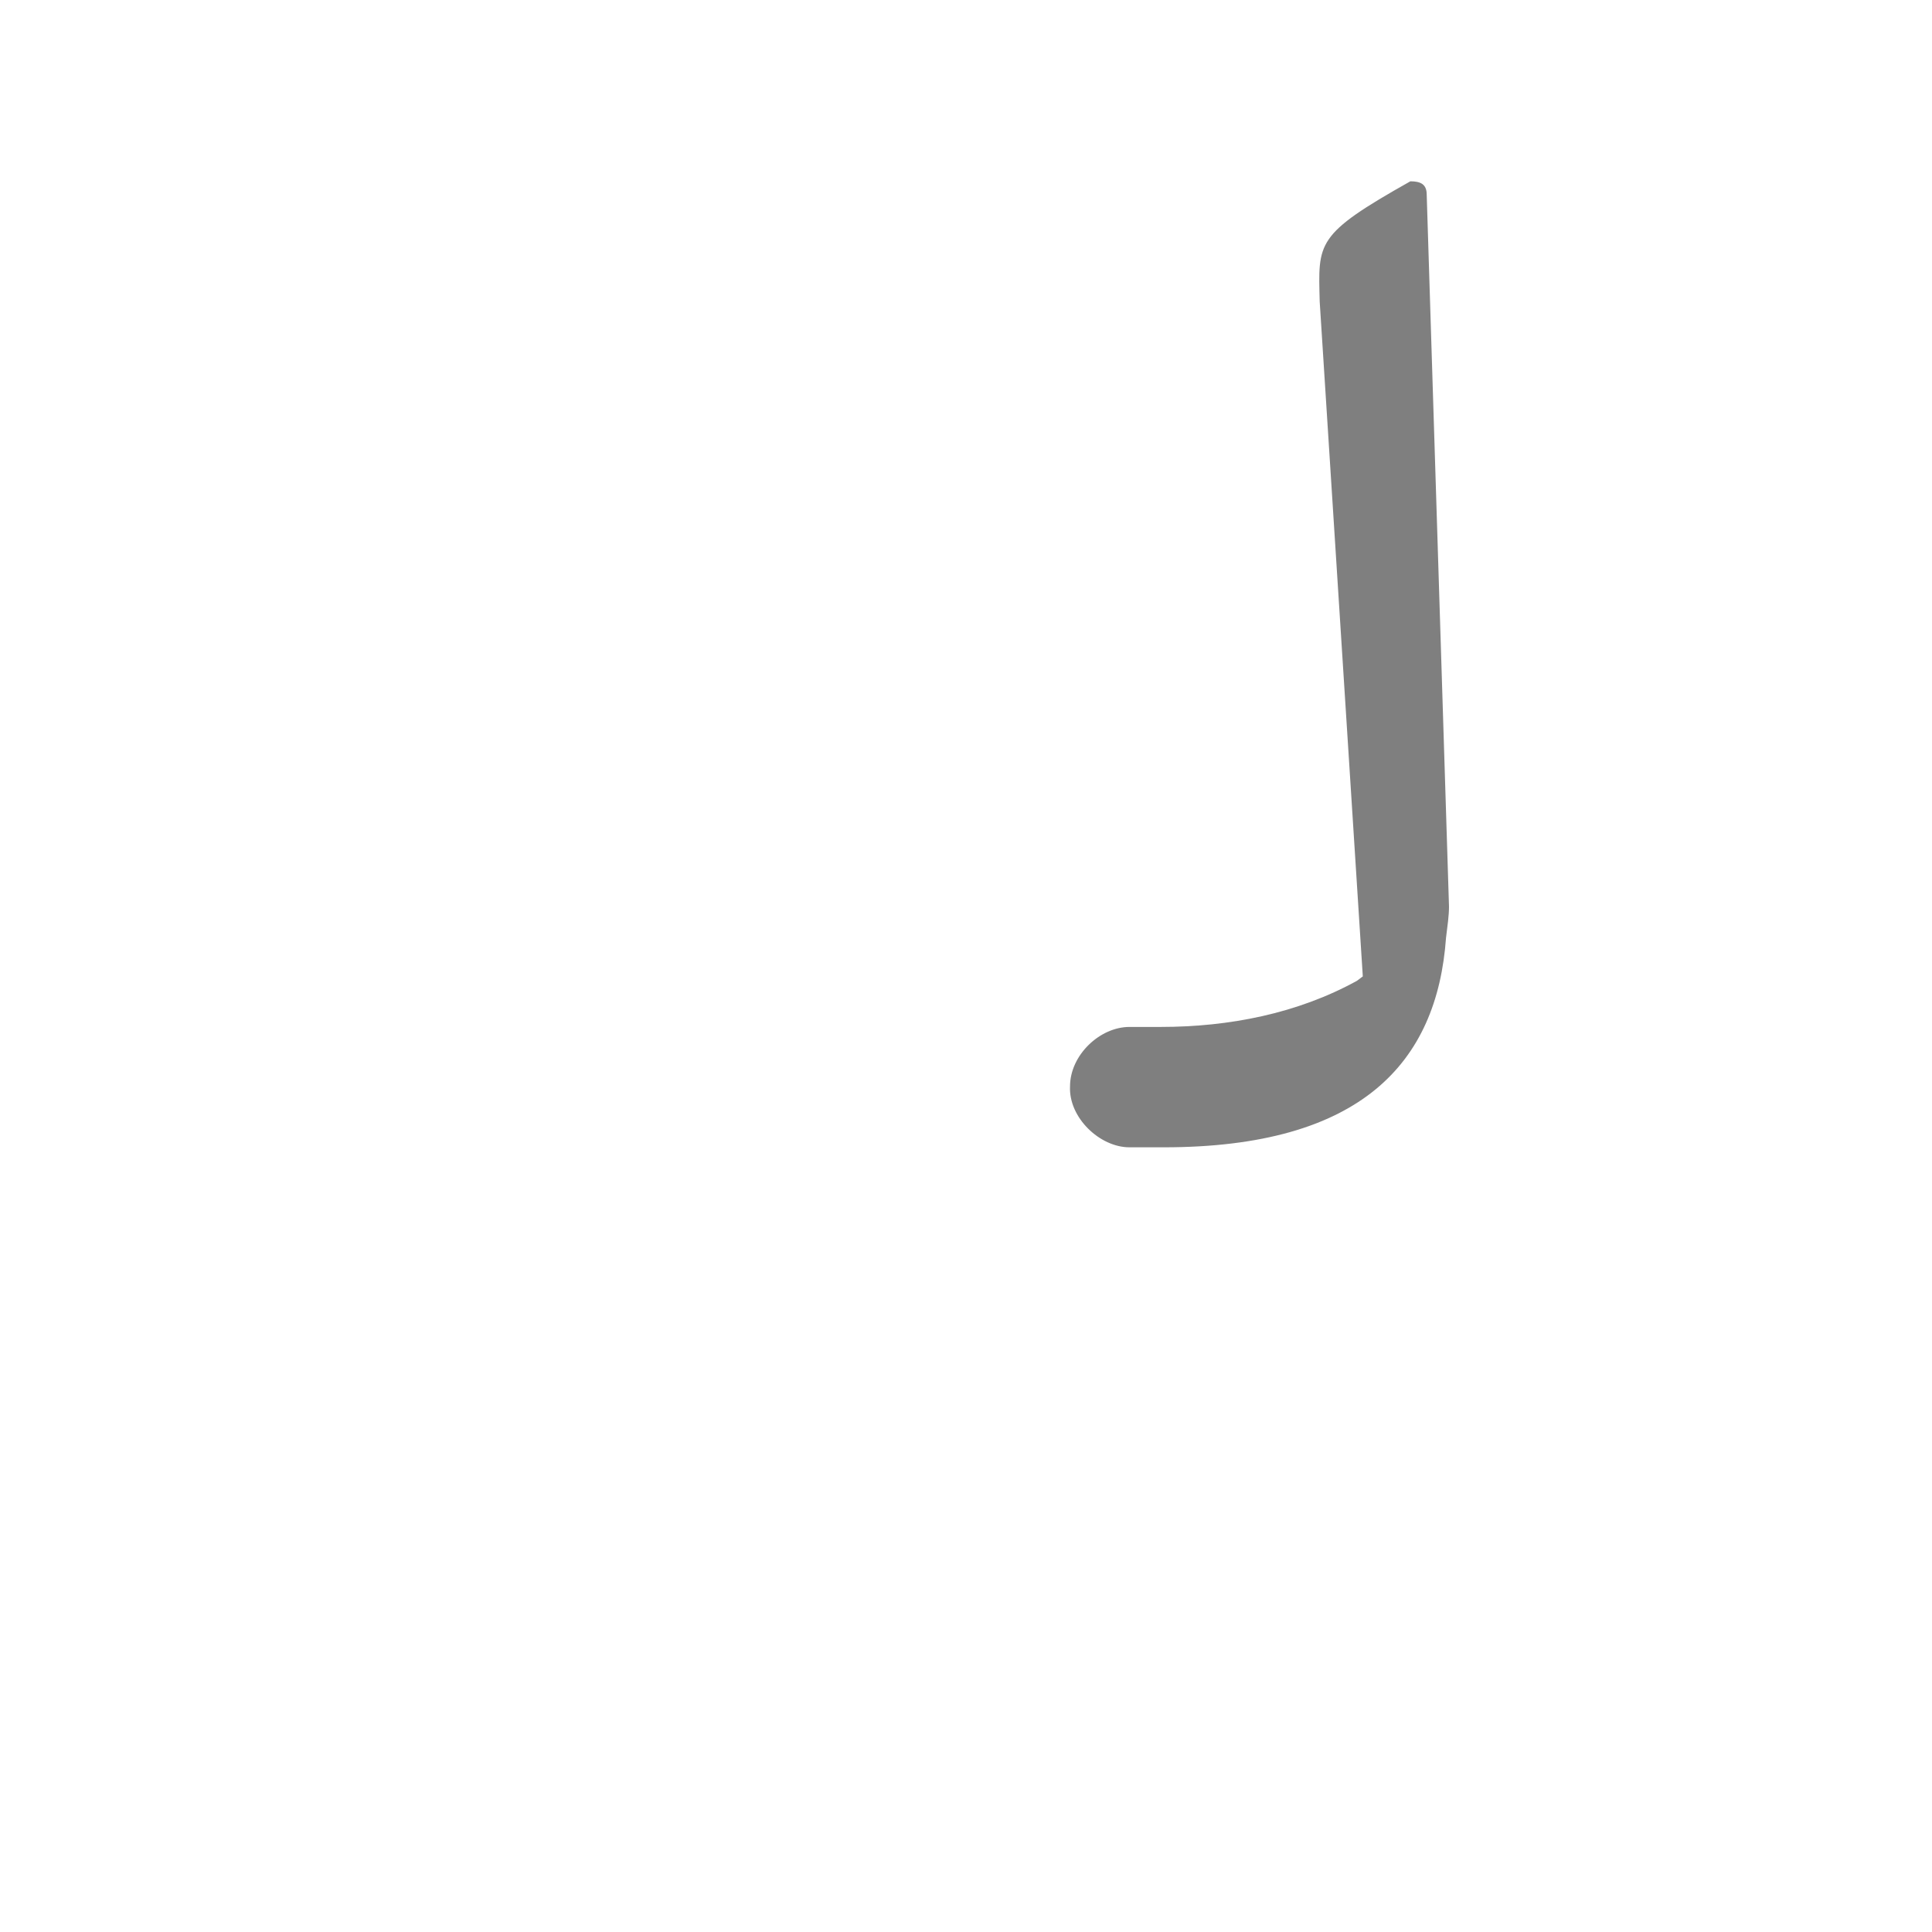
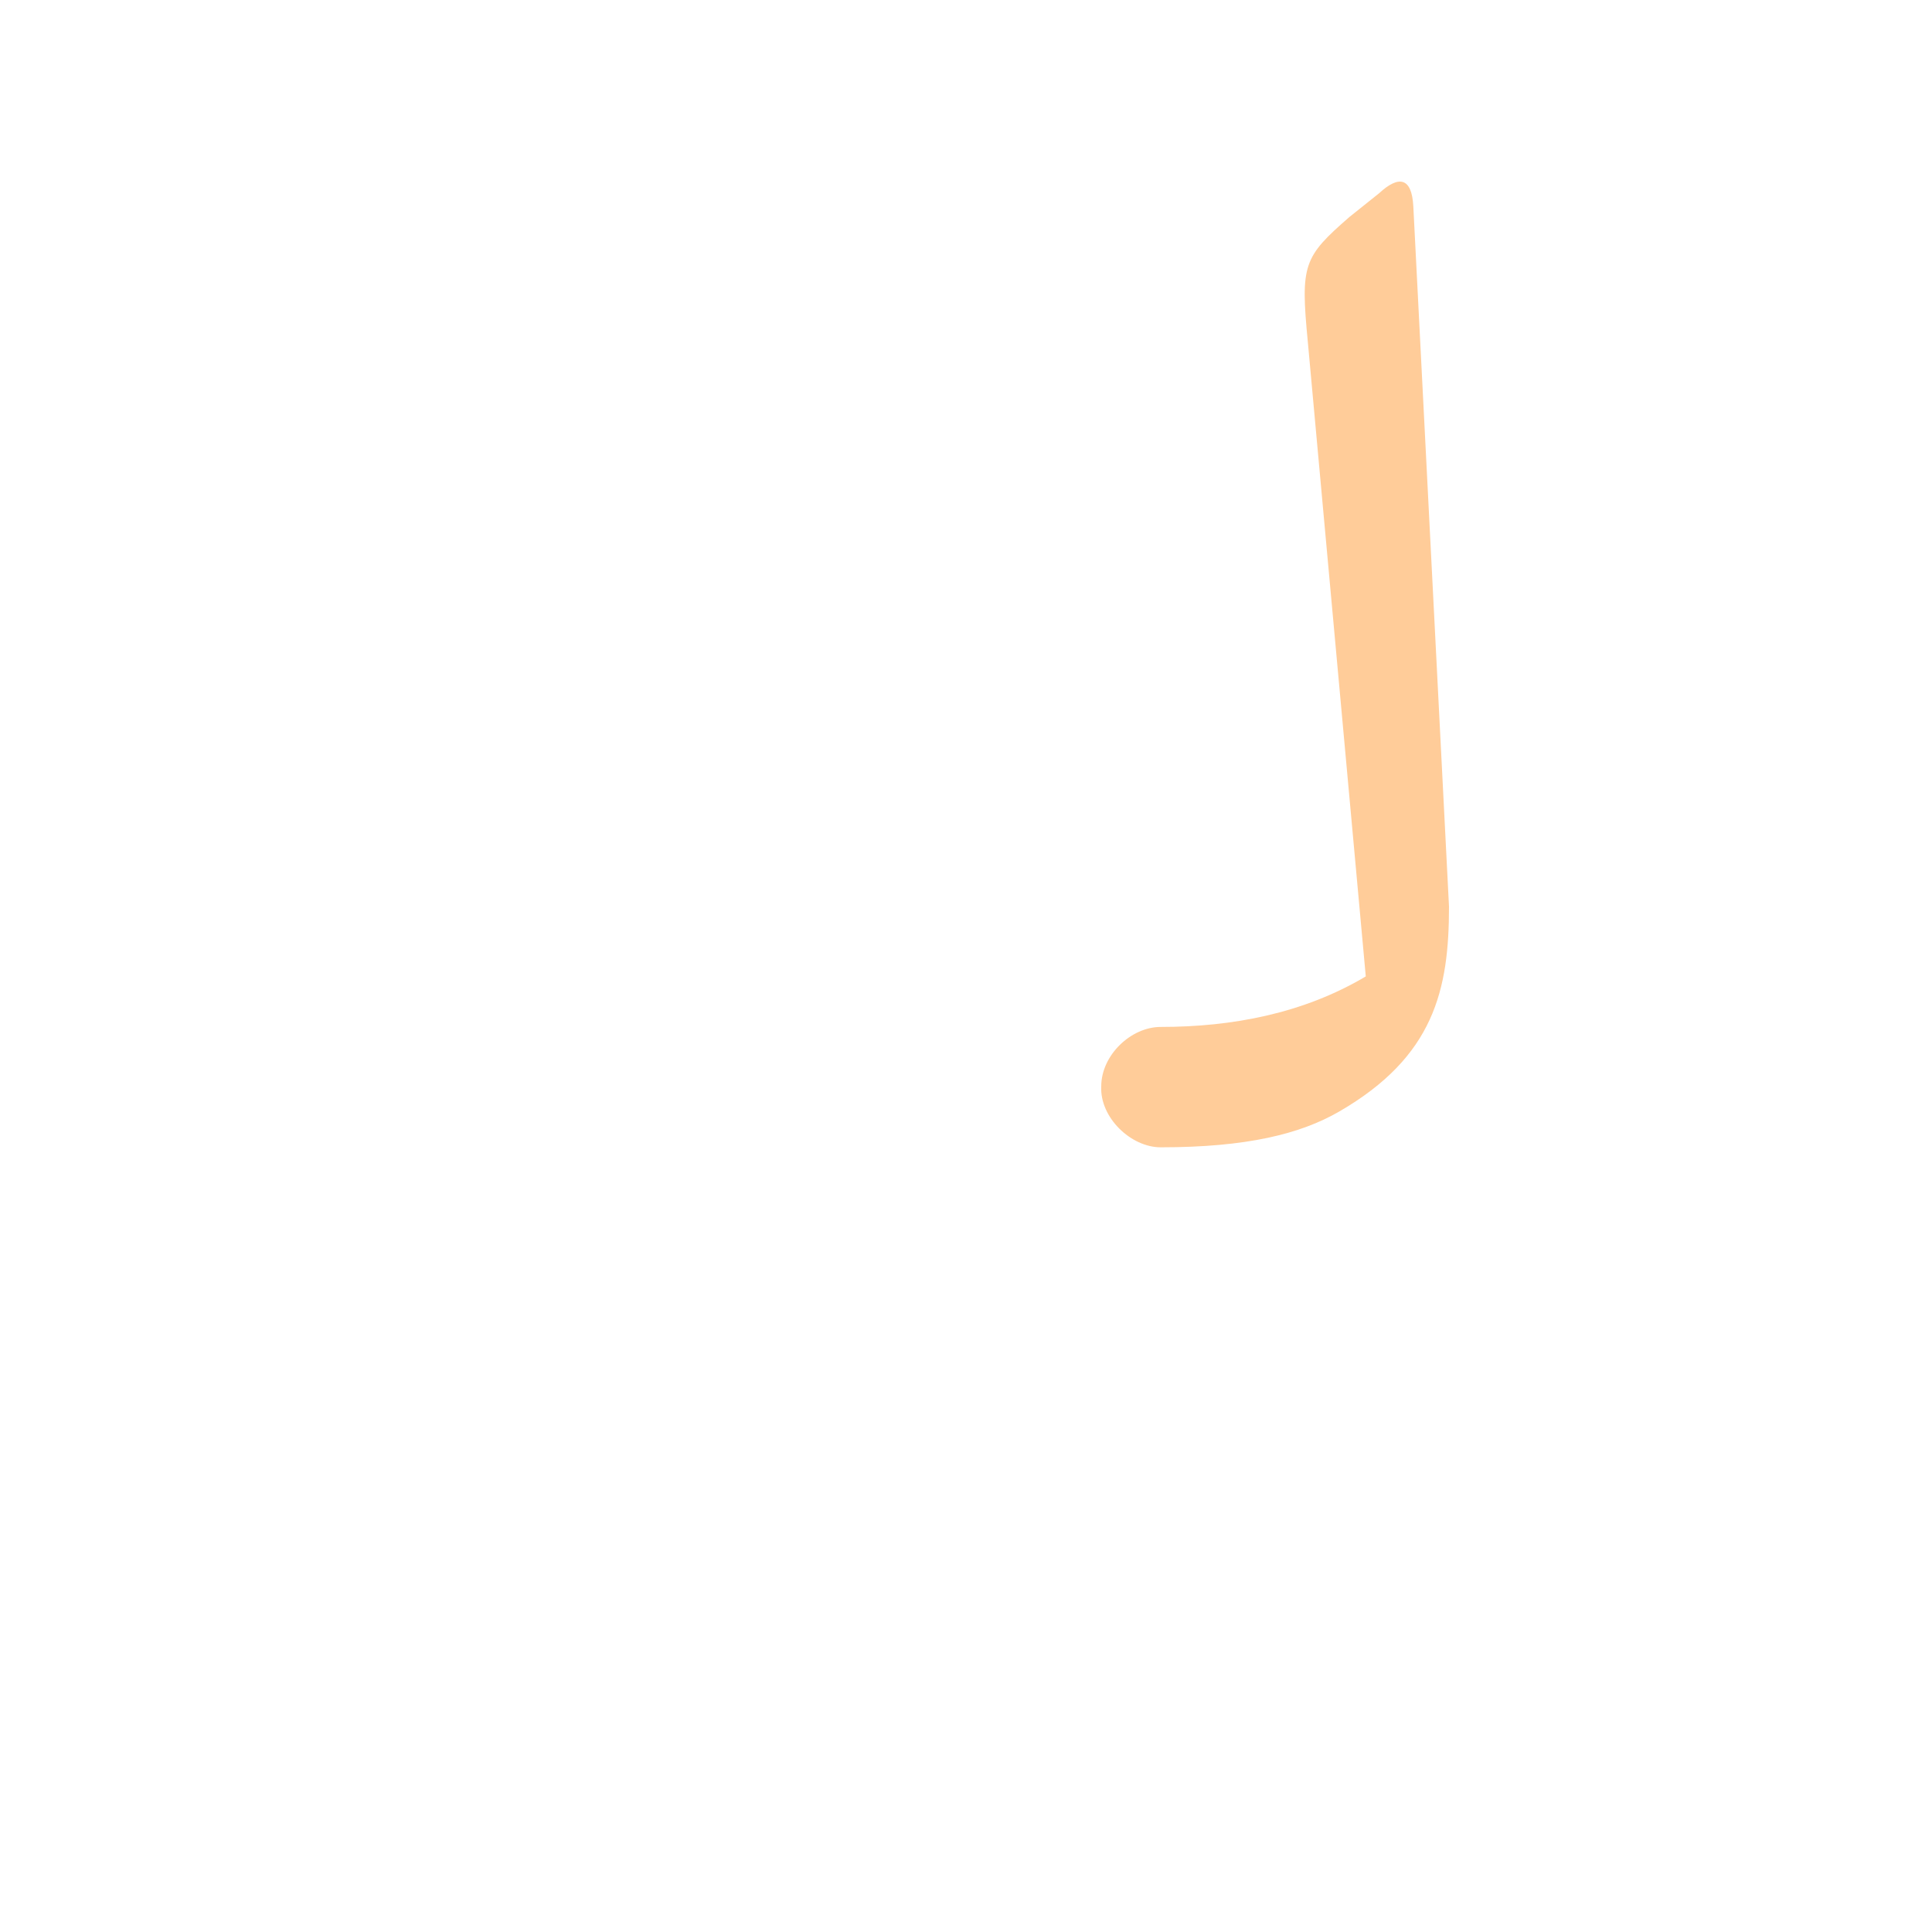
<svg xmlns="http://www.w3.org/2000/svg" xml:space="preserve" width="1300px" height="1300px" version="1.0" style="shape-rendering:geometricPrecision; text-rendering:geometricPrecision; image-rendering:optimizeQuality; fill-rule:evenodd; clip-rule:evenodd" viewBox="0 0 1300 1056">
  <defs>
    <style type="text/css">
   
-     .fil0 {fill:black;fill-opacity:0.502}
+     .fil0 {fill:#FFCC99}
   
  </style>
  </defs>
  <g id="_100:master">
-     <path class="fil0" d="M975 488c0,6 -1,13 -2,21 -6,84 -57,141 -190,141l-3 0 -20 0c-20,0 -41,-20 -40,-41 0,-21 20,-40 40,-40l21 0c46,0 92,-9 132,-31l4 -3 -29 -454c-1,-40 -3,-45 61,-81 7,0 11,2 11,9l15 479z" />
+     <path class="fil0" d="M975 488c0,56 -10,101 -74,138 -26,15 -62,24 -120,24l0 0 0 0 0 0c-20,0 -41,-20 -40,-41 0,-21 20,-40 40,-40l0 0c48,0 96,-9 138,-34l-39 -427c-5,-52 -3,-57 28,-84l20 -16c13,-12 22,-11 23,9l24 471 0 0z" />
  </g>
</svg>
